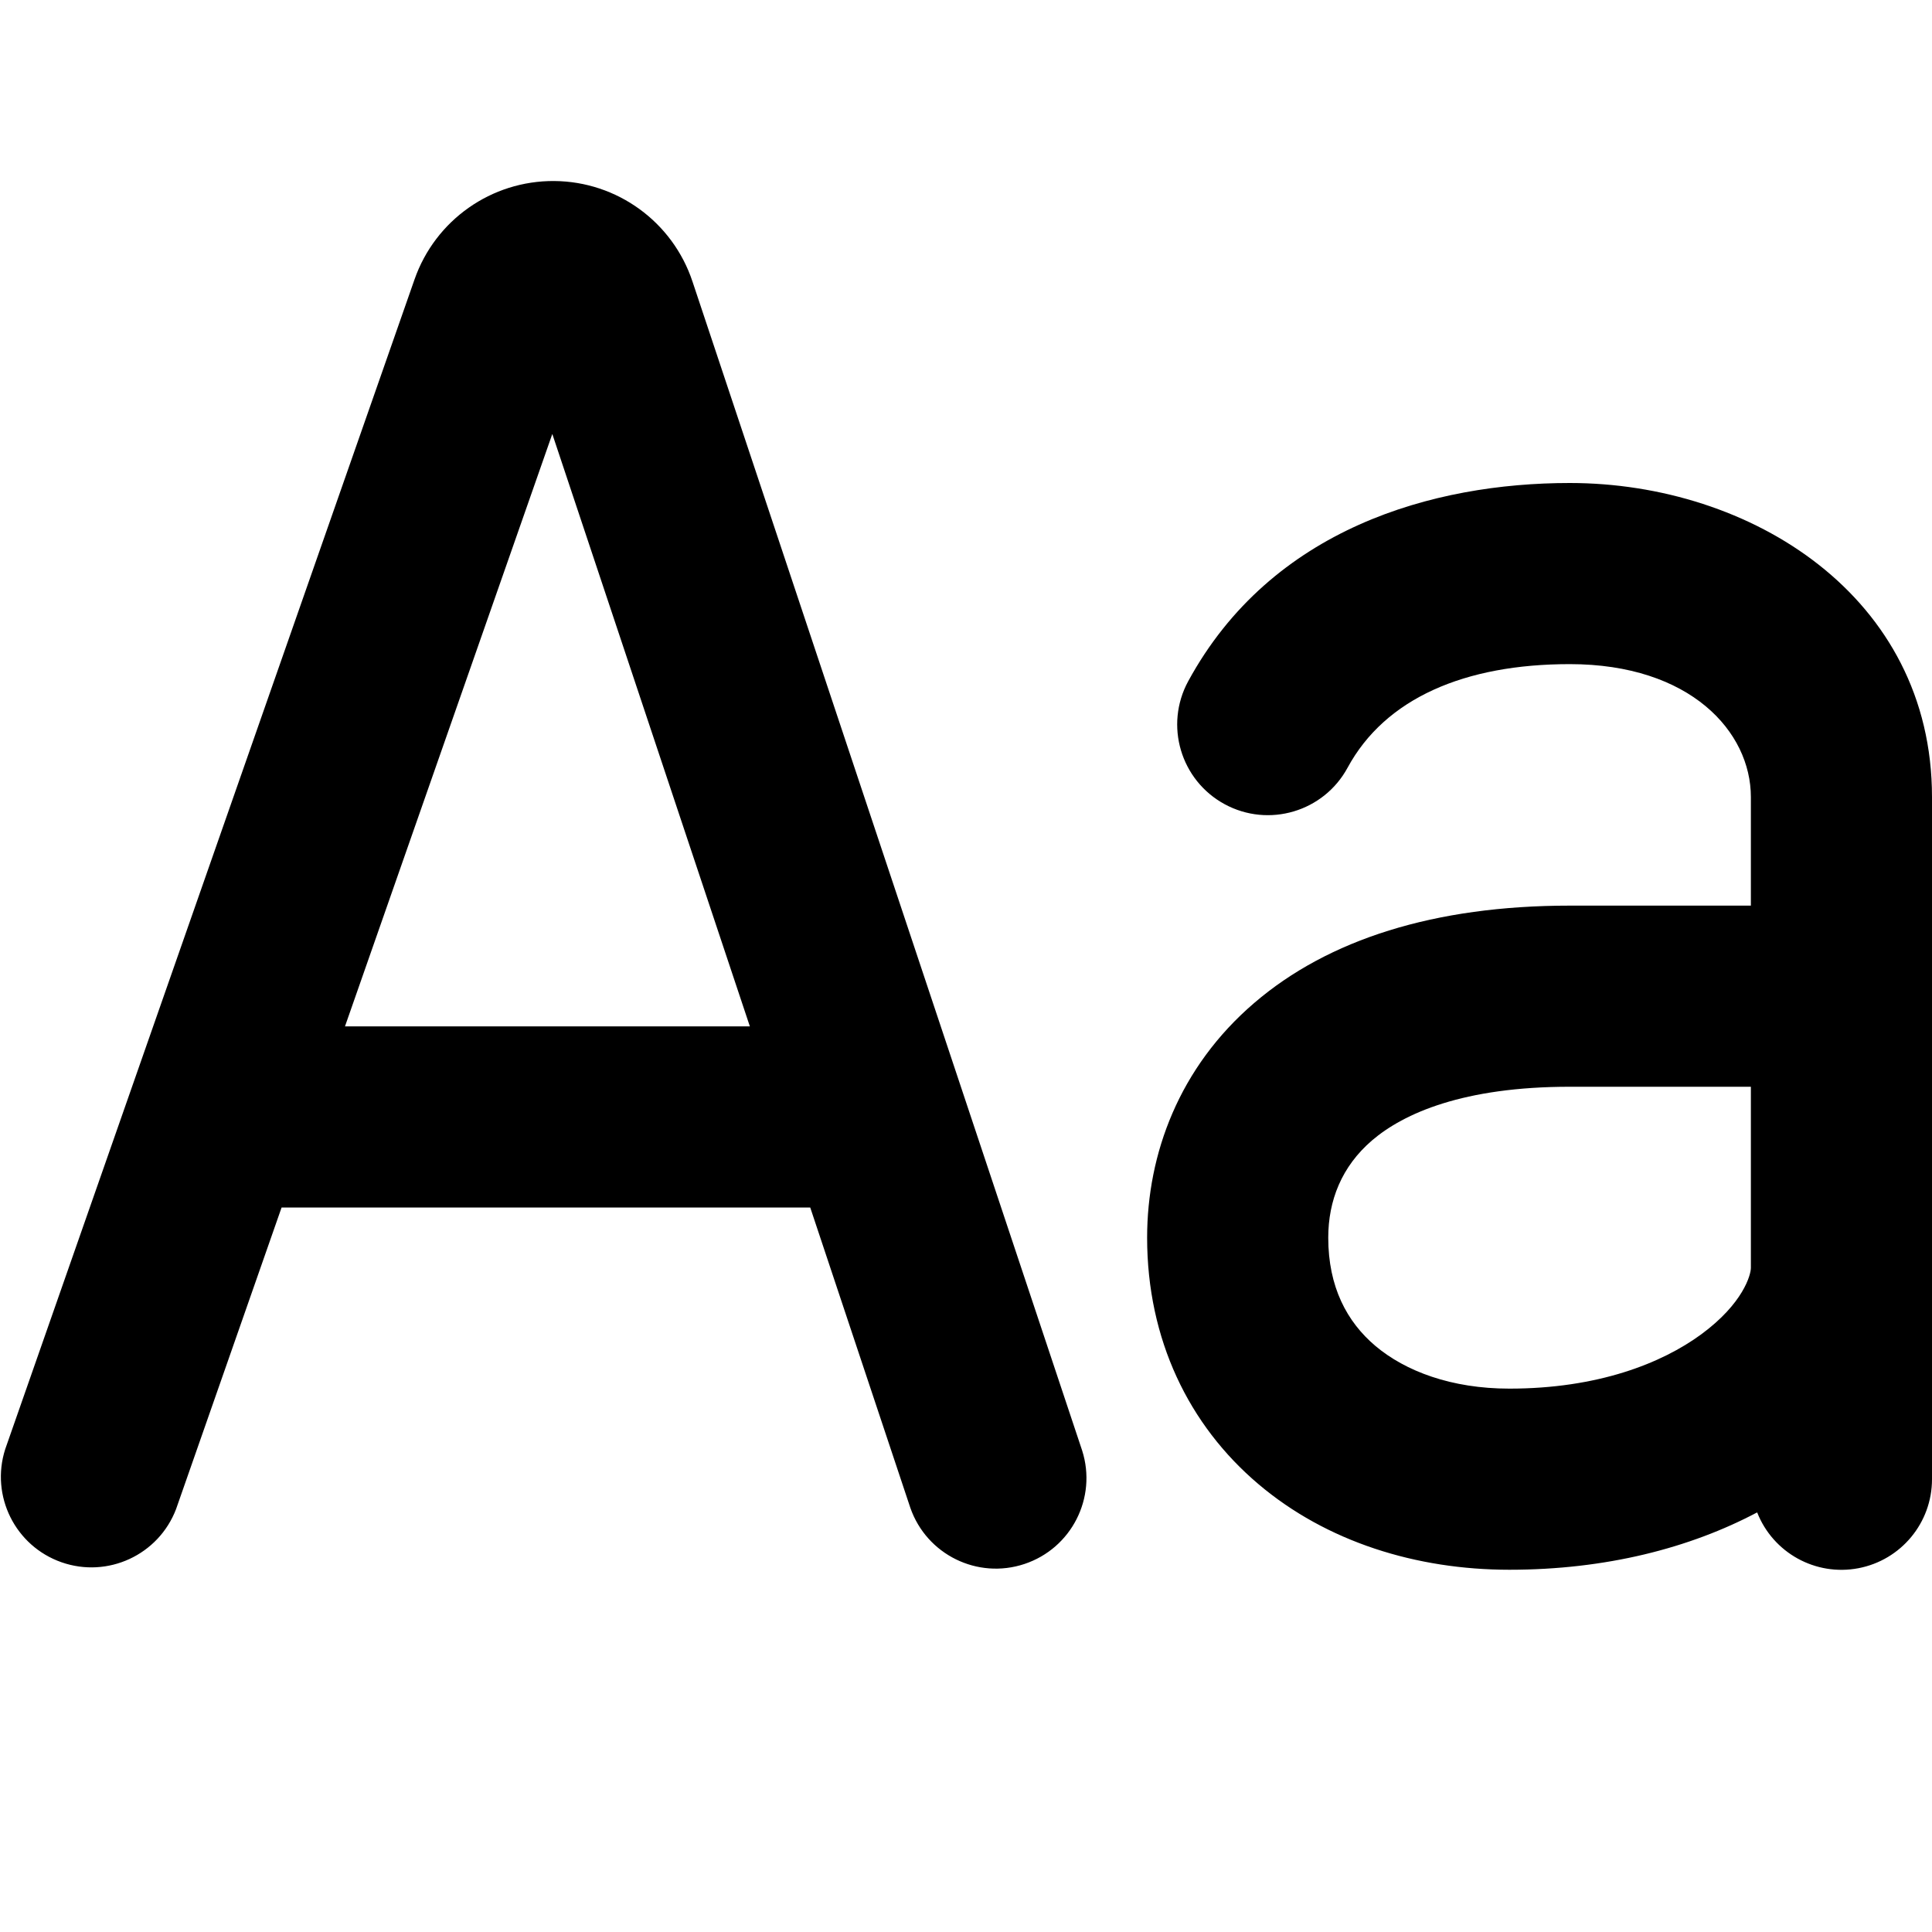
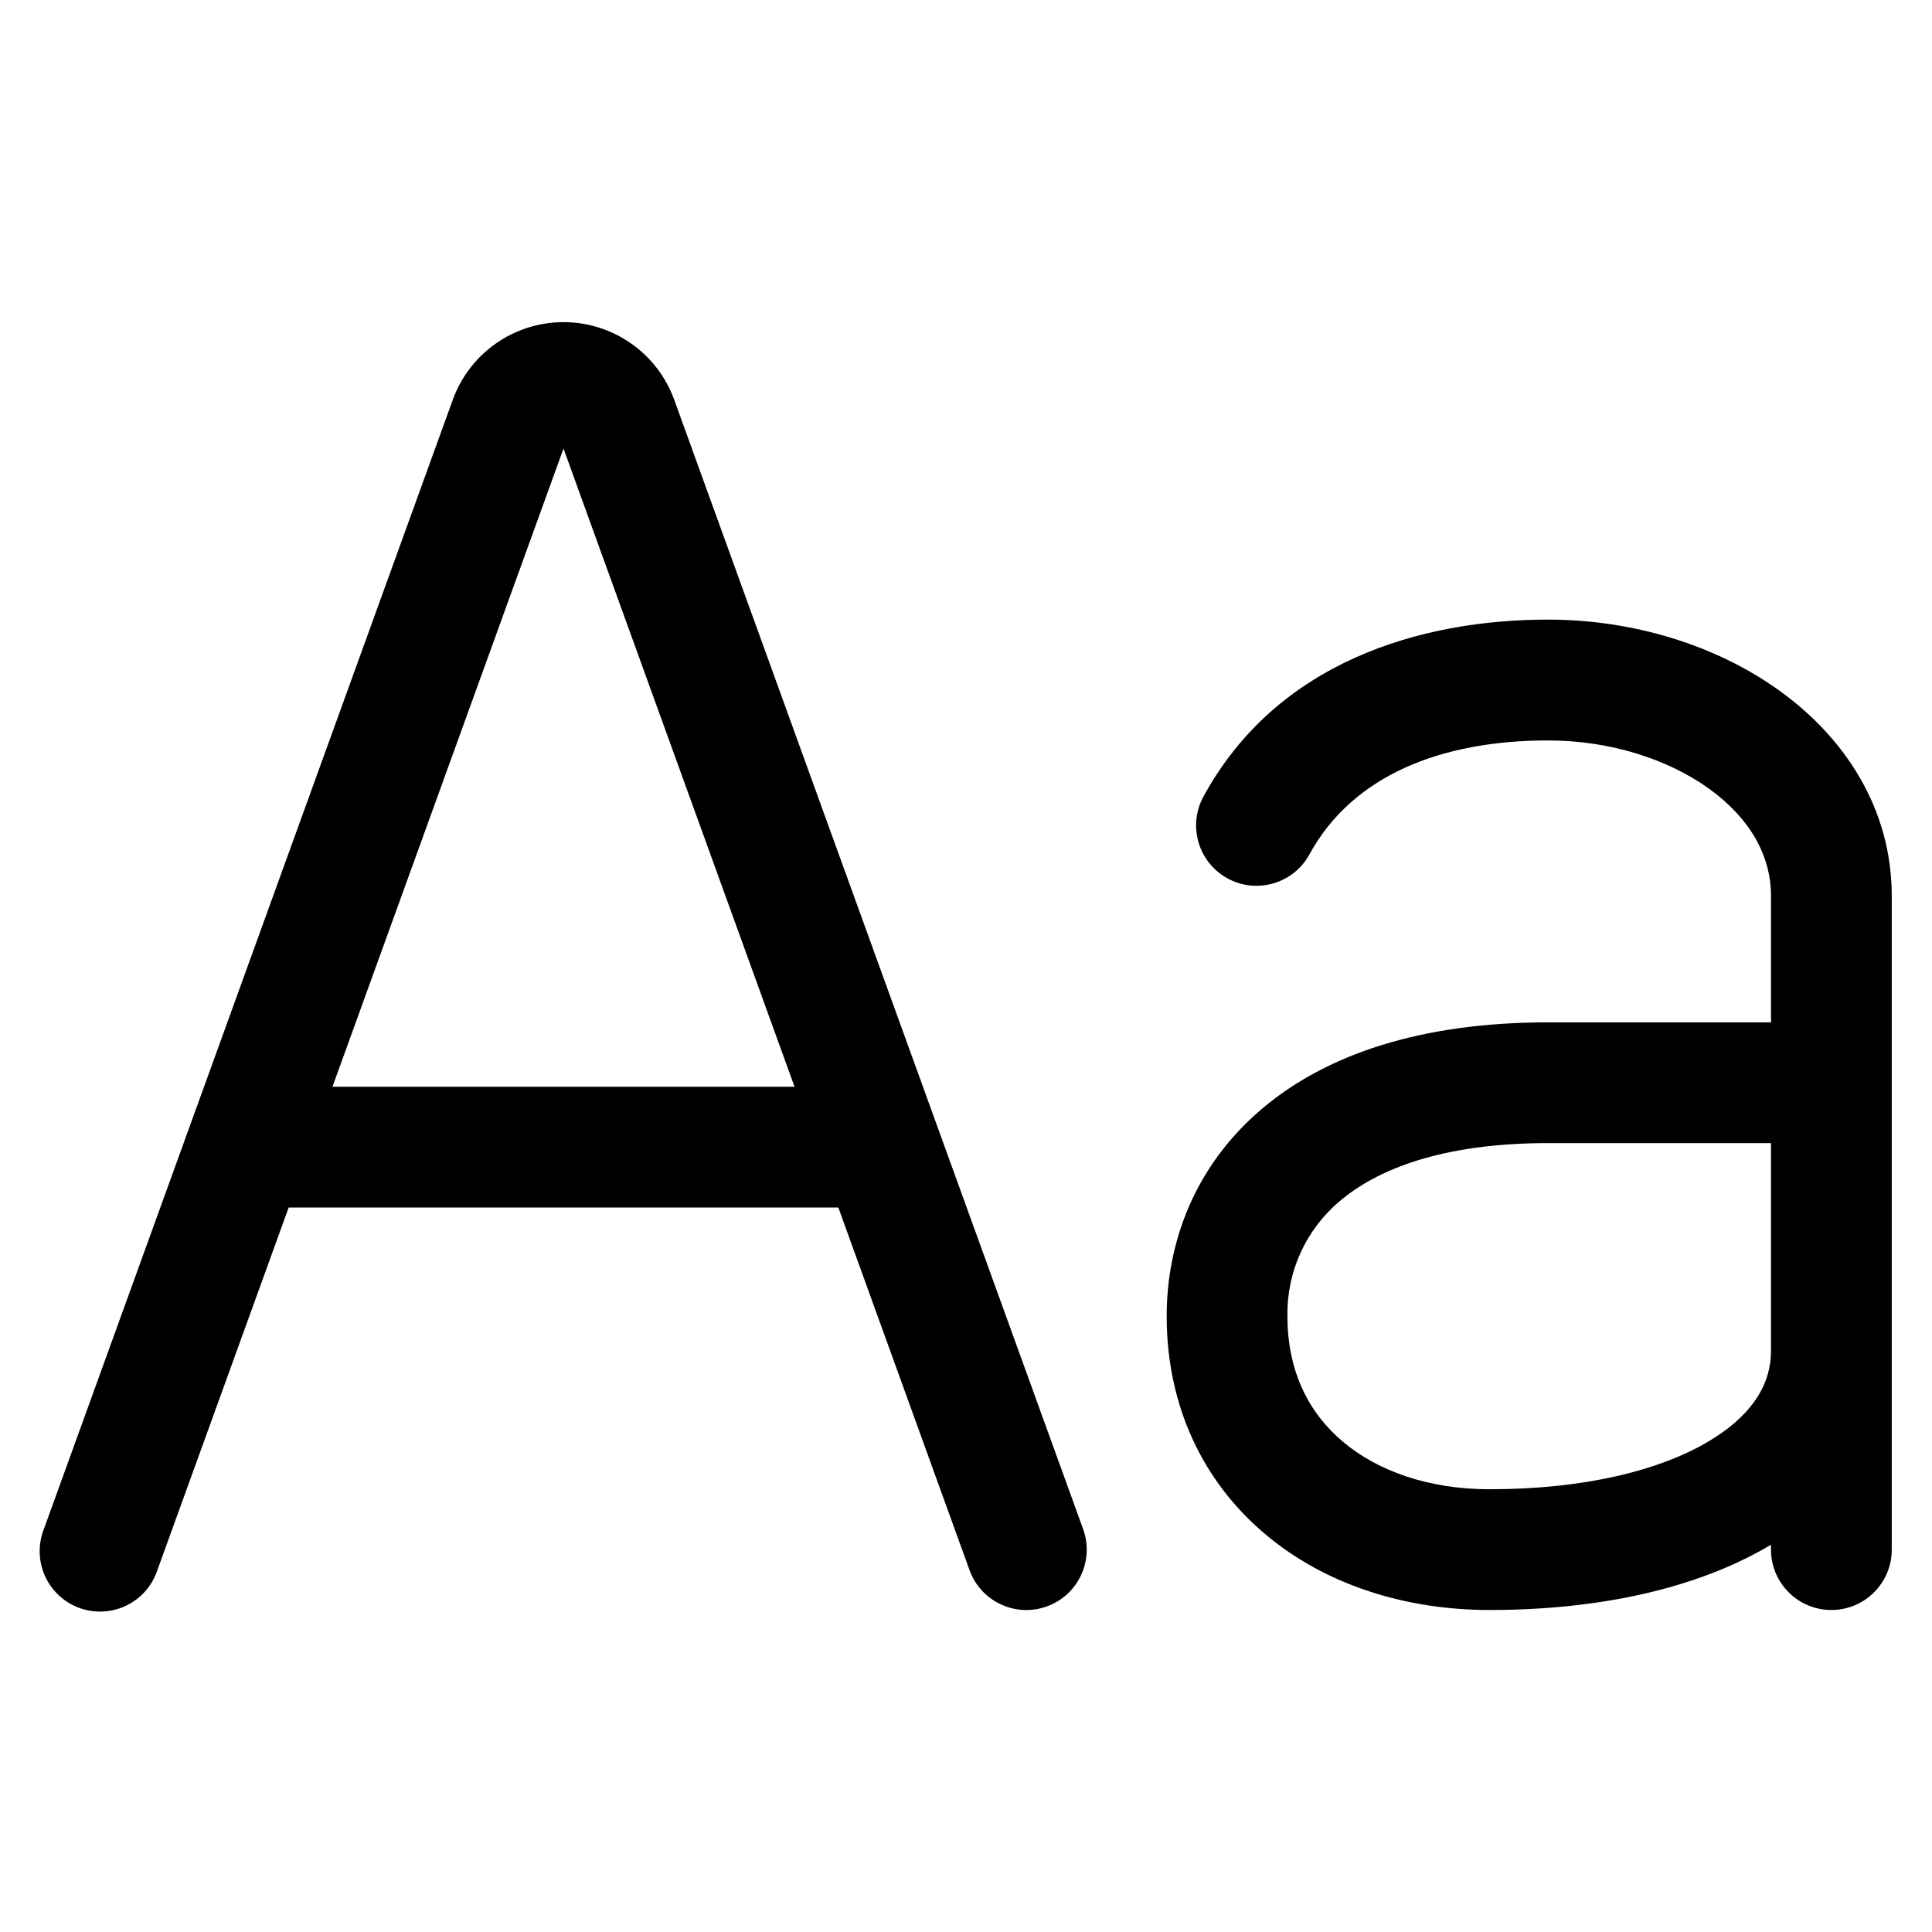
- <svg xmlns="http://www.w3.org/2000/svg" viewBox="0 0 16 16" width="20" height="20">
-   <path fill-rule="evenodd" d="M6.21 8.5L4.574 3.594 2.857 8.5H6.21zm.5 1.5l.829 2.487a.75.75 0 001.423-.474L5.735 2.332a1.216 1.216 0 00-2.302-.018l-3.39 9.688a.75.75 0 001.415.496L2.332 10H6.71zm3.13-4.358C10.53 4.374 11.87 4 13 4c1.5 0 3 .939 3 2.601v5.649a.75.75 0 01-1.448.275C13.995 12.82 13.3 13 12.5 13c-.77 0-1.514-.231-2.078-.709-.577-.488-.922-1.199-.922-2.041 0-.694.265-1.411.887-1.944C11 7.78 11.88 7.5 13 7.5h1.5v-.899c0-.54-.5-1.101-1.5-1.101-.869 0-1.528.282-1.84.858a.75.75 0 11-1.32-.716zM14.5 9H13c-.881 0-1.375.22-1.637.444-.253.217-.363.5-.363.806 0 .408.155.697.39.896.249.21.63.354 1.11.354.732 0 1.26-.209 1.588-.449.35-.257.412-.495.412-.551V9z" />
+ <svg xmlns="http://www.w3.org/2000/svg" viewBox="0 0 24 24" width="20" height="20">
+   <path d="M10.414 15H3.586l-1.631 4.505a.75.75 0 11-1.41-.51l5.08-14.03a1.463 1.463 0 012.75 0l5.08 14.03a.75.75 0 11-1.411.51zm4.532-5.098c.913-1.683 2.703-2.205 4.284-2.205 1.047 0 2.084.312 2.878.885.801.577 1.392 1.455 1.392 2.548v8.12a.75.75 0 01-1.5 0v-.06l-.044.025c-.893.52-2.096.785-3.451.785-1.051 0-2.048-.315-2.795-.948-.76-.643-1.217-1.578-1.217-2.702 0-.919.349-1.861 1.168-2.563.81-.694 2-1.087 3.569-1.087H22v-1.57c0-.503-.263-.967-.769-1.332-.513-.37-1.235-.6-2.001-.6-1.319 0-2.429.43-2.966 1.42a.75.75 0 01-1.318-.716zM9.87 13.5L7 5.572 4.13 13.5zm12.13.7h-2.77c-1.331 0-2.134.333-2.593.726a1.822 1.822 0 00-.644 1.424c0 .689.267 1.203.686 1.557.43.365 1.065.593 1.826.593 1.183 0 2.102-.235 2.697-.581.582-.34.798-.74.798-1.134z" />
</svg>
